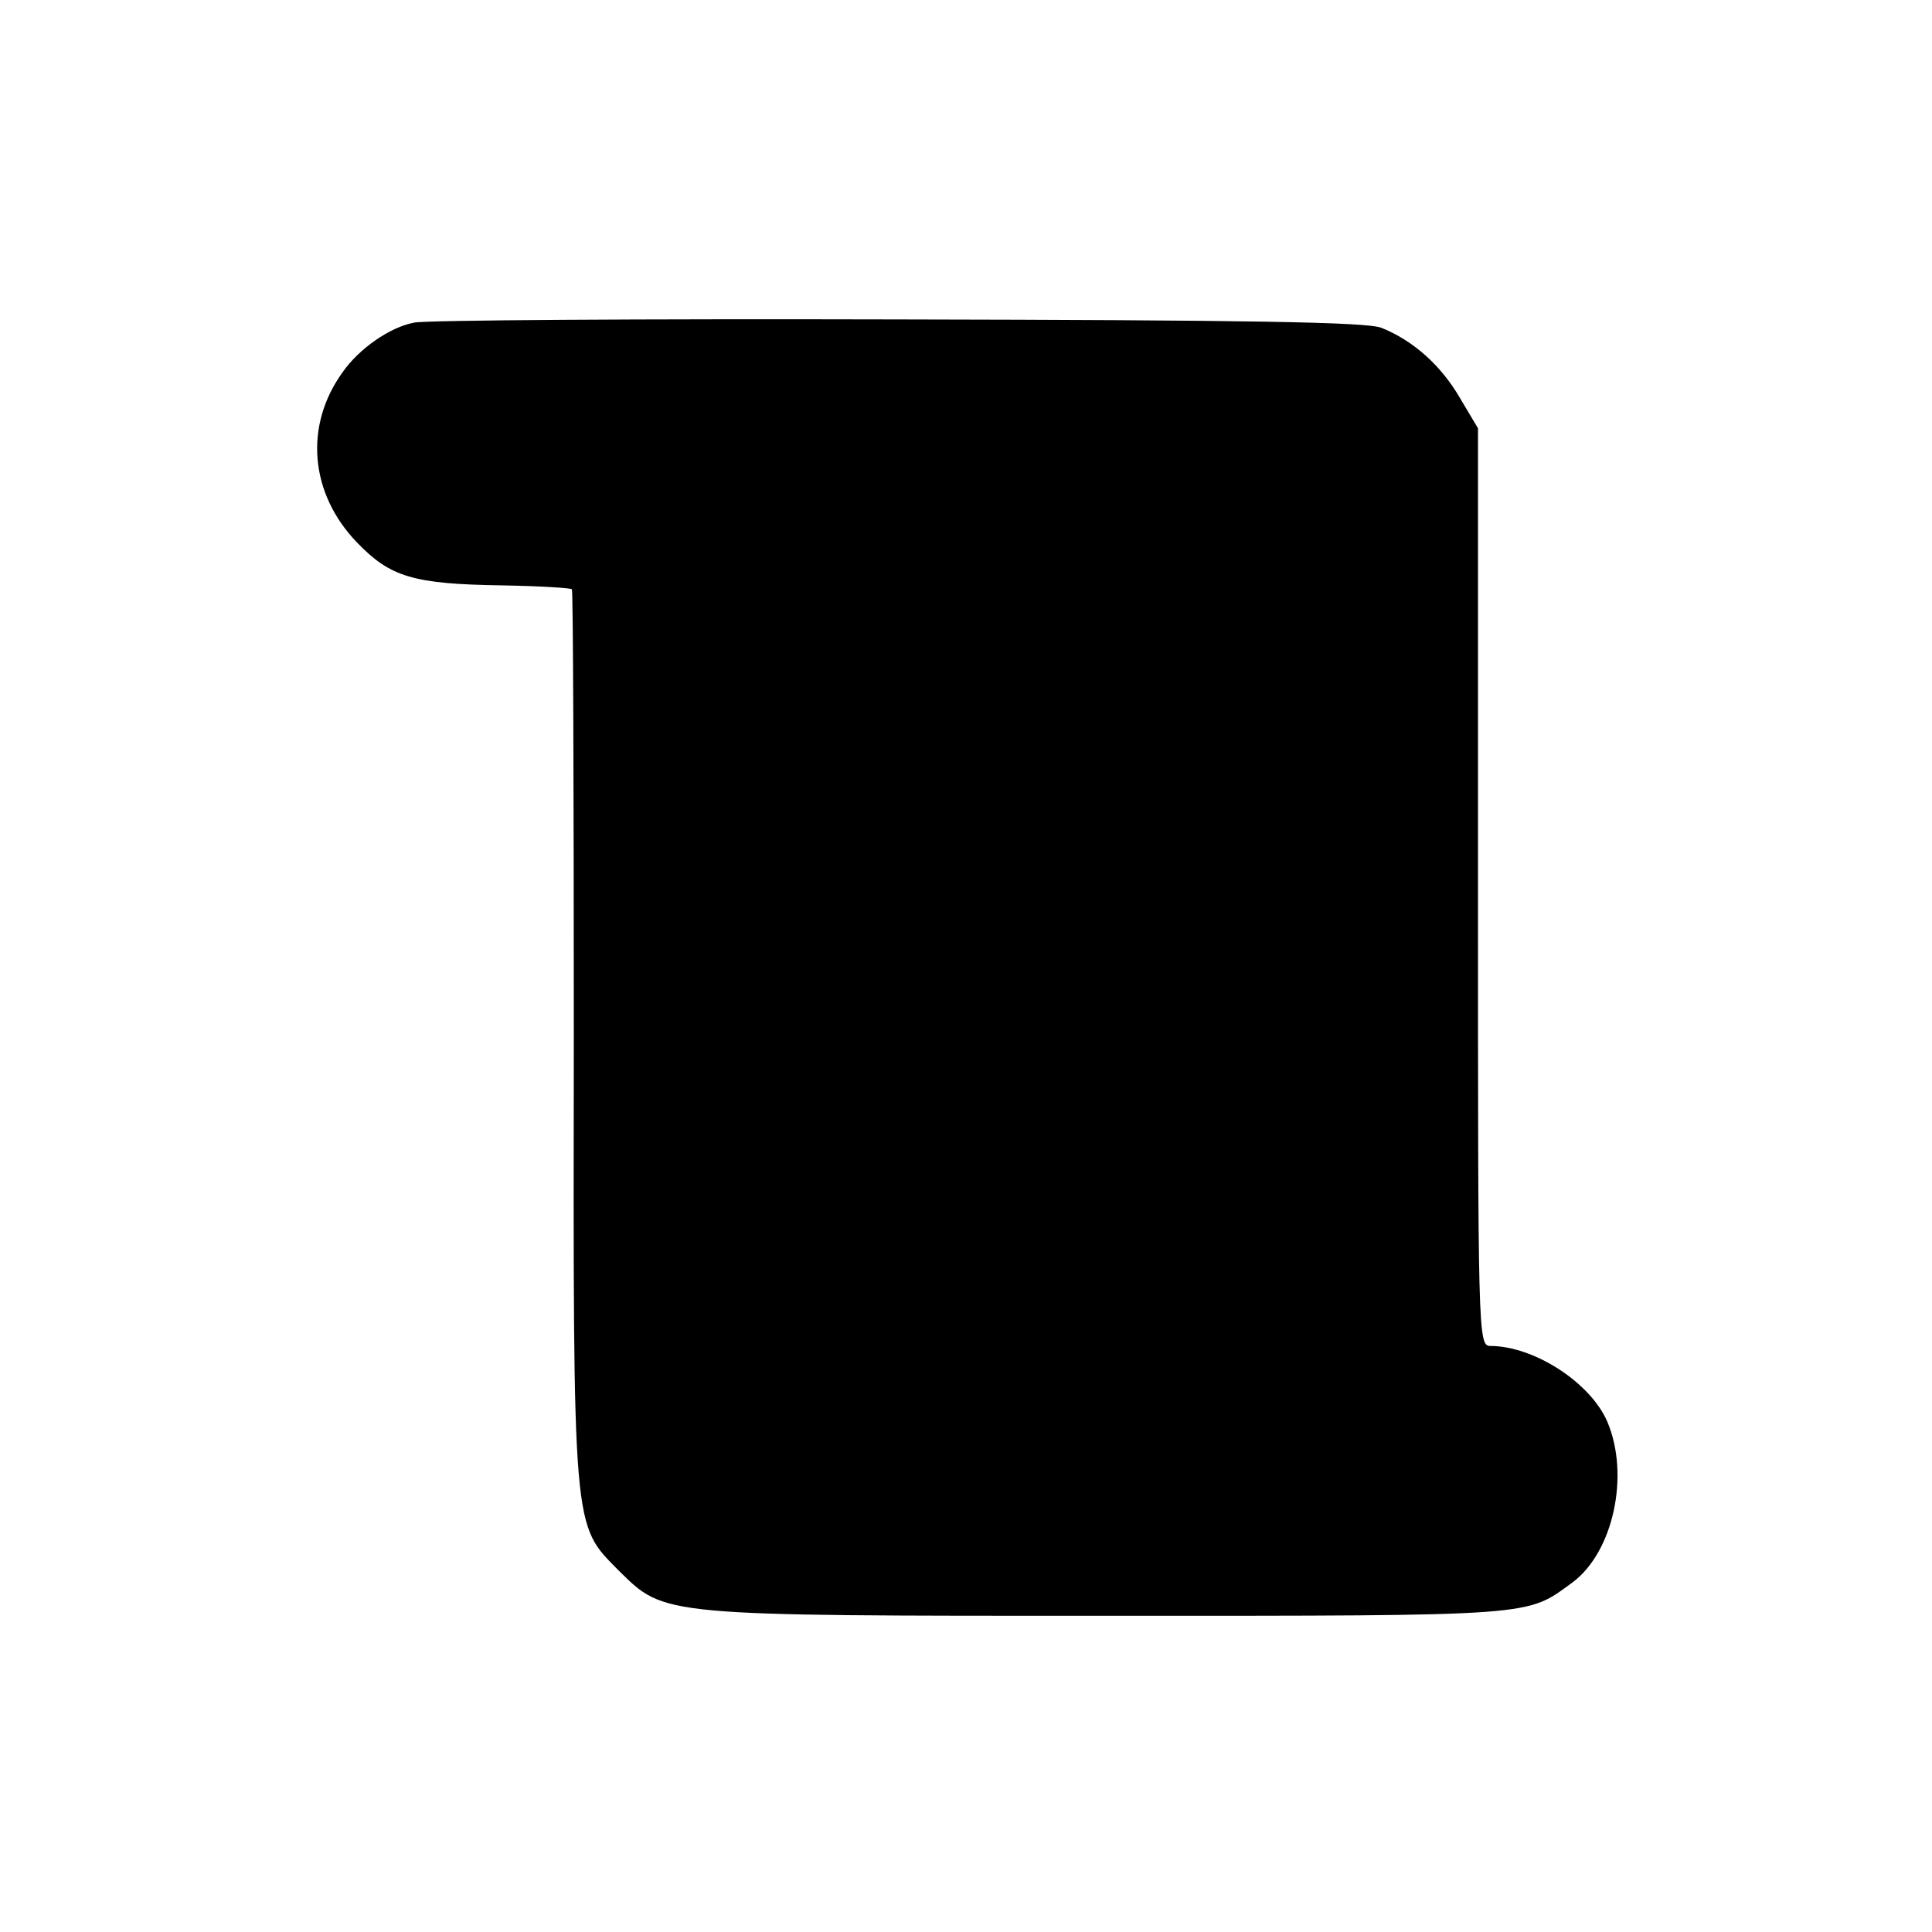
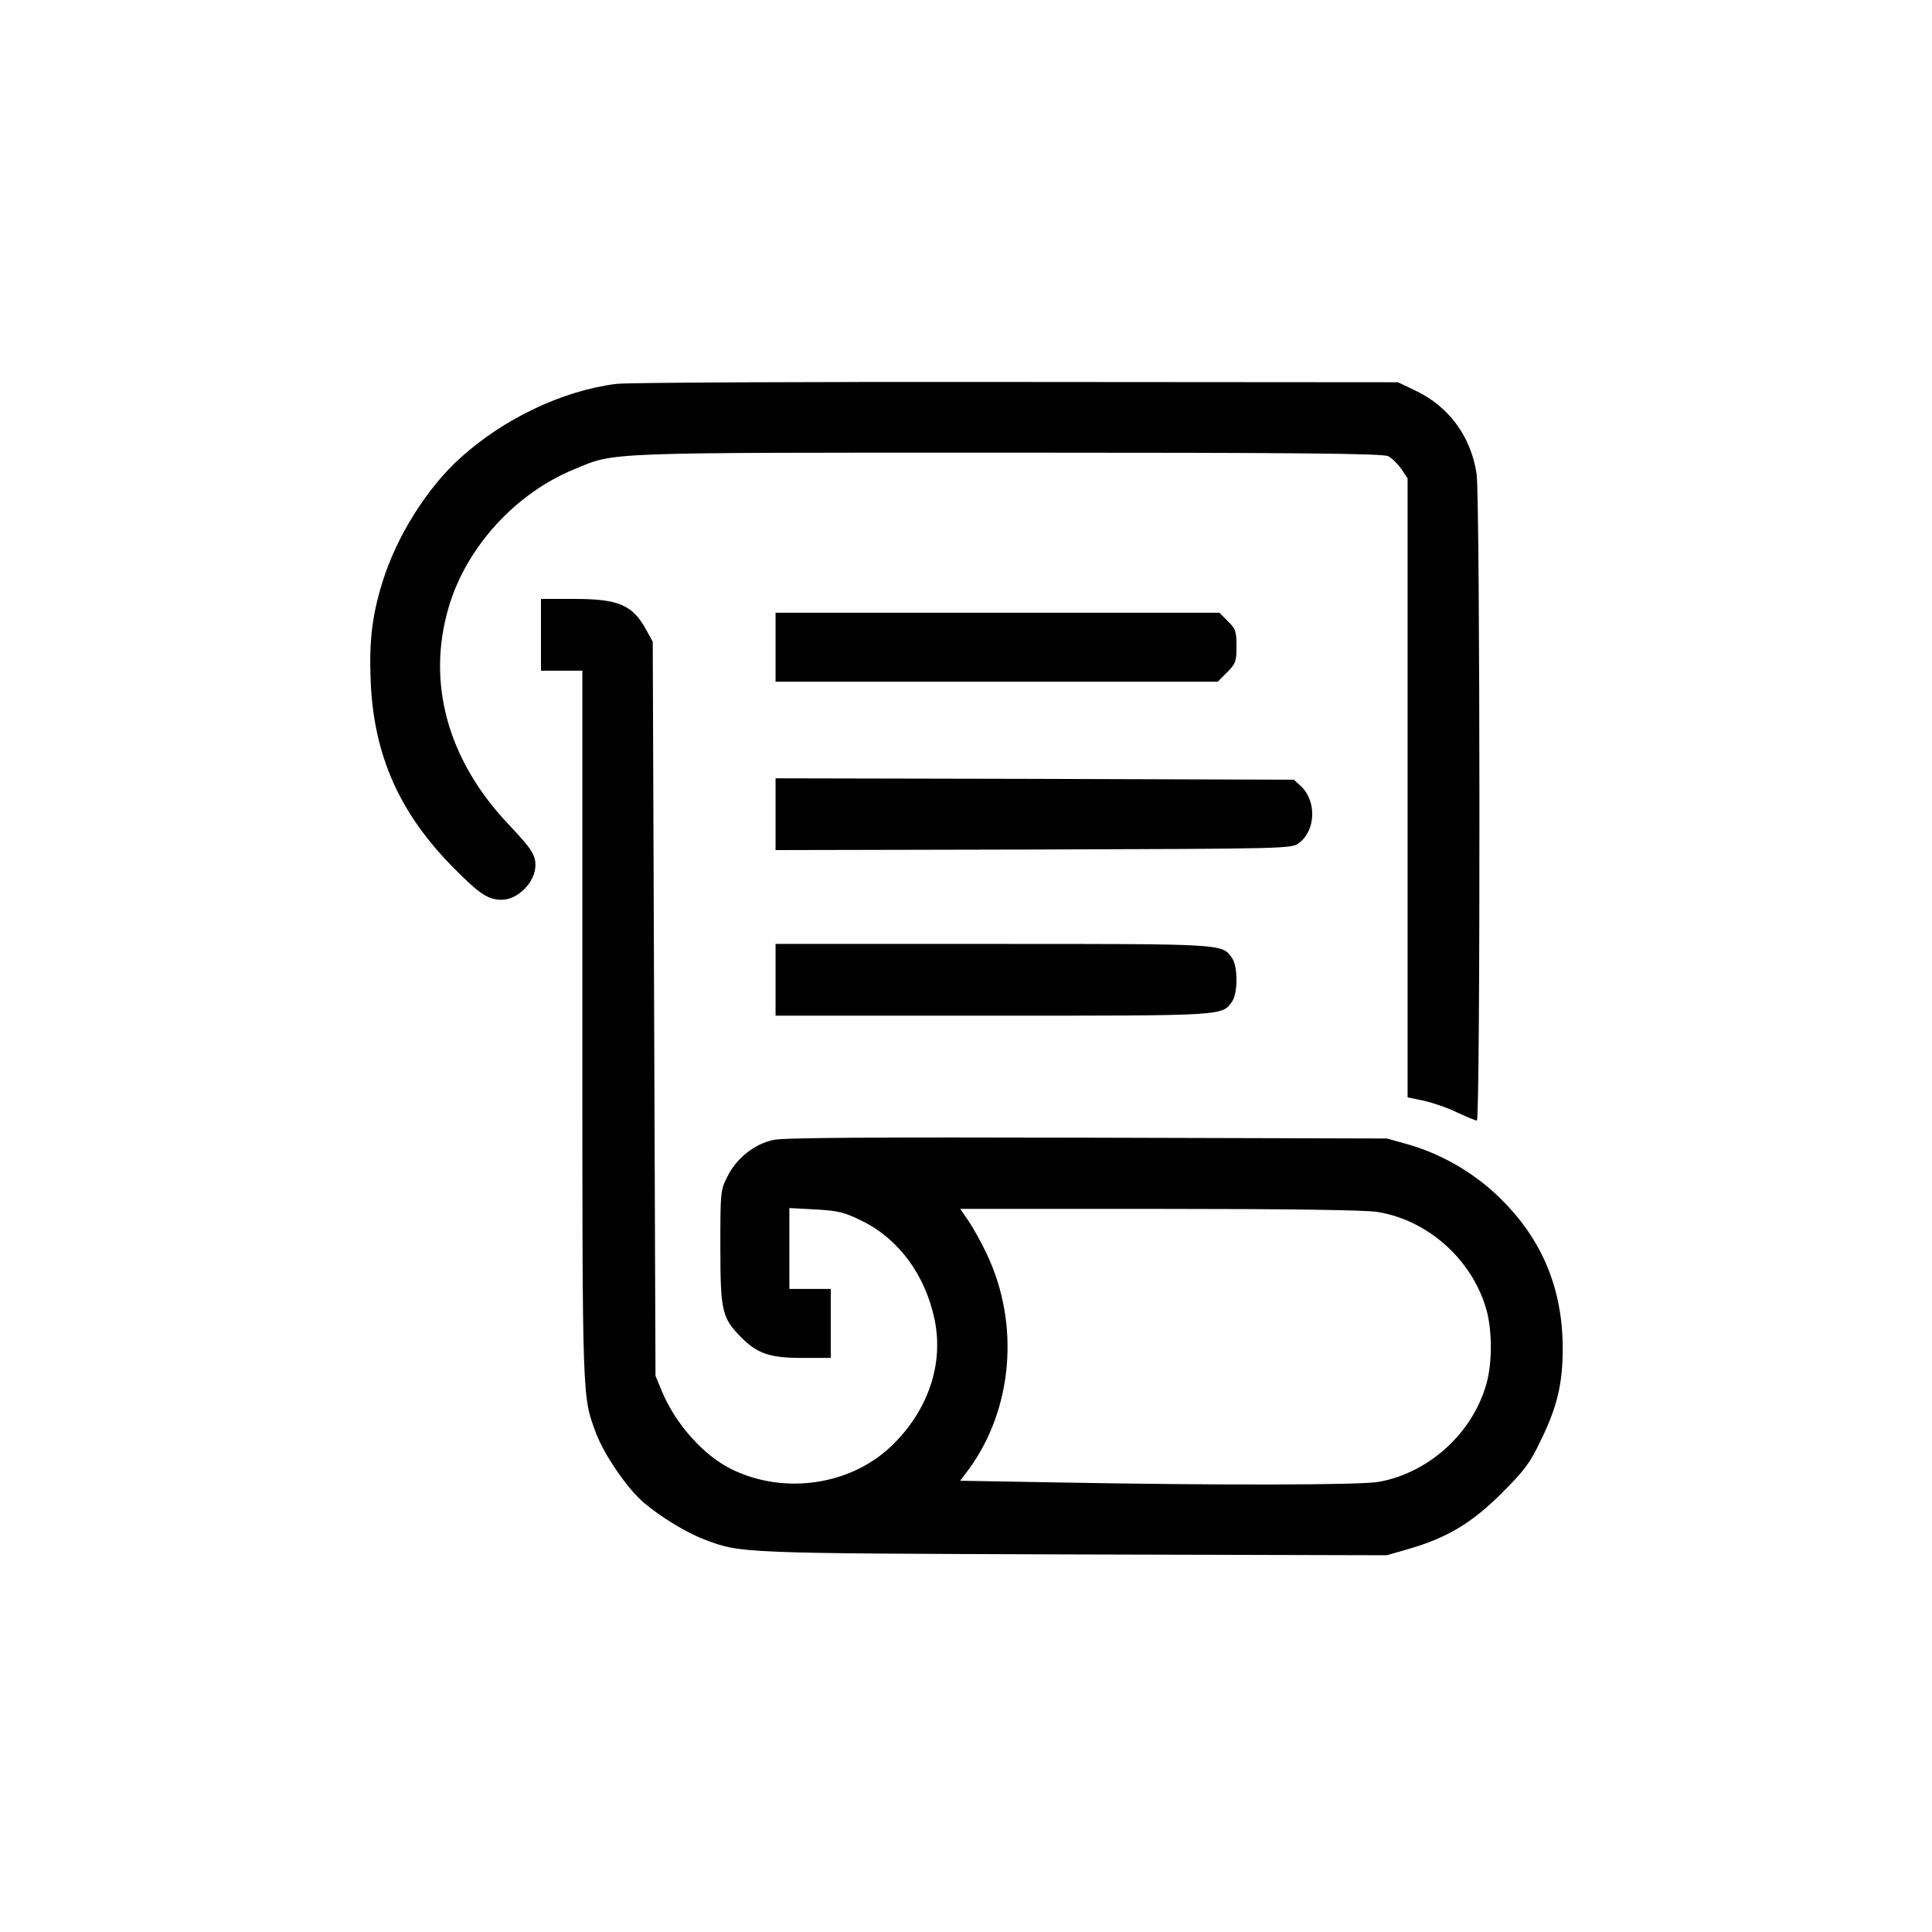
- <svg xmlns="http://www.w3.org/2000/svg" version="1.0" width="300pt" height="300pt" viewBox="0 0 300 300" preserveAspectRatio="xMidYMid meet">
-   <g transform="translate(0,300) scale(0.1,-0.1)" fill="#000000" stroke="none">
-     <path d="M643 2499 c-38 -7 -86 -41 -111 -77 -60 -83 -51 -188 22 -264 52 -54 87 -65 227 -67 57 -1 105 -4 107 -6 2 -2 3 -314 3 -693 -1 -778 -2 -758 70 -831 72 -71 63 -70 764 -70 668 0 644 -1 717 52 63 47 89 166 54 249 -26 61 -114 118 -182 118 -19 0 -19 20 -19 713 l0 712 -28 47 c-29 50 -72 89 -122 109 -23 9 -207 12 -751 13 -397 1 -735 -1 -751 -5z" />
+ <svg xmlns="http://www.w3.org/2000/svg" version="1.0" width="700pt" height="700pt" viewBox="0 0 700 700" preserveAspectRatio="xMidYMid meet">
+   <g transform="translate(0,700) scale(0.1,-0.1)" fill="#000000" stroke="none">
+     <path d="M2232 5609 c-195 -25 -407 -126 -564 -268 -120 -108 -230 -283 -281 -446 -39 -124 -50 -219 -44 -362 11 -271 105 -481 303 -680 92 -93 123 -113 172 -113 59 0 122 65 122 125 0 39 -15 61 -101 152 -218 232 -294 511 -213 784 64 217 242 412 455 499 150 62 88 60 1571 60 1062 0 1358 -3 1378 -13 13 -7 35 -28 47 -46 l23 -34 0 -1121 0 -1122 58 -12 c31 -7 86 -25 120 -42 35 -16 68 -30 73 -30 13 0 12 2255 -1 2343 -20 134 -99 243 -220 301 l-65 31 -1385 1 c-762 1 -1413 -2 -1448 -7z" />
+     <path d="M1960 4700 l0 -130 75 0 75 0 0 -1284 c0 -1379 -1 -1342 50 -1480 30 -78 111 -197 171 -249 62 -53 157 -111 224 -136 131 -49 126 -49 1335 -53 l1135 -3 79 23 c139 40 229 94 337 202 82 82 102 108 141 190 60 122 80 207 80 334 0 224 -80 409 -244 561 -87 81 -200 145 -314 178 l-79 22 -1085 3 c-776 2 -1100 0 -1137 -8 -70 -15 -134 -66 -167 -132 -26 -51 -26 -56 -26 -257 0 -232 6 -256 75 -326 60 -60 104 -75 223 -75 l102 0 0 125 0 125 -75 0 -75 0 0 146 0 147 95 -5 c84 -5 104 -10 169 -42 132 -65 228 -195 262 -356 34 -162 -23 -330 -154 -457 -148 -144 -389 -180 -580 -87 -103 50 -206 166 -255 286 l-22 53 -5 1330 -5 1330 -22 40 c-50 93 -100 115 -263 115 l-120 0 0 -130z m3030 -2091 c183 -29 343 -172 395 -352 22 -76 22 -198 0 -273 -51 -178 -208 -320 -389 -353 -64 -12 -581 -13 -1174 -2 l-343 6 30 40 c161 219 187 528 66 782 -19 40 -48 93 -65 118 l-31 45 723 0 c456 0 747 -4 788 -11z" />
+     <path d="M2810 4655 l0 -125 801 0 801 0 34 34 c31 31 34 39 34 94 0 54 -3 64 -31 91 l-31 31 -804 0 -804 0 0 -125z" />
+     <path d="M2810 4050 l0 -130 934 2 c930 3 935 3 963 24 60 45 64 151 7 205 l-26 24 -939 3 -939 2 0 -130z" />
+     <path d="M2810 3450 l0 -130 785 0 c845 0 832 -1 869 51 10 15 16 44 16 79 0 35 -6 64 -16 79 -37 52 -24 51 -869 51 l-785 0 0 -130z" />
  </g>
</svg>
